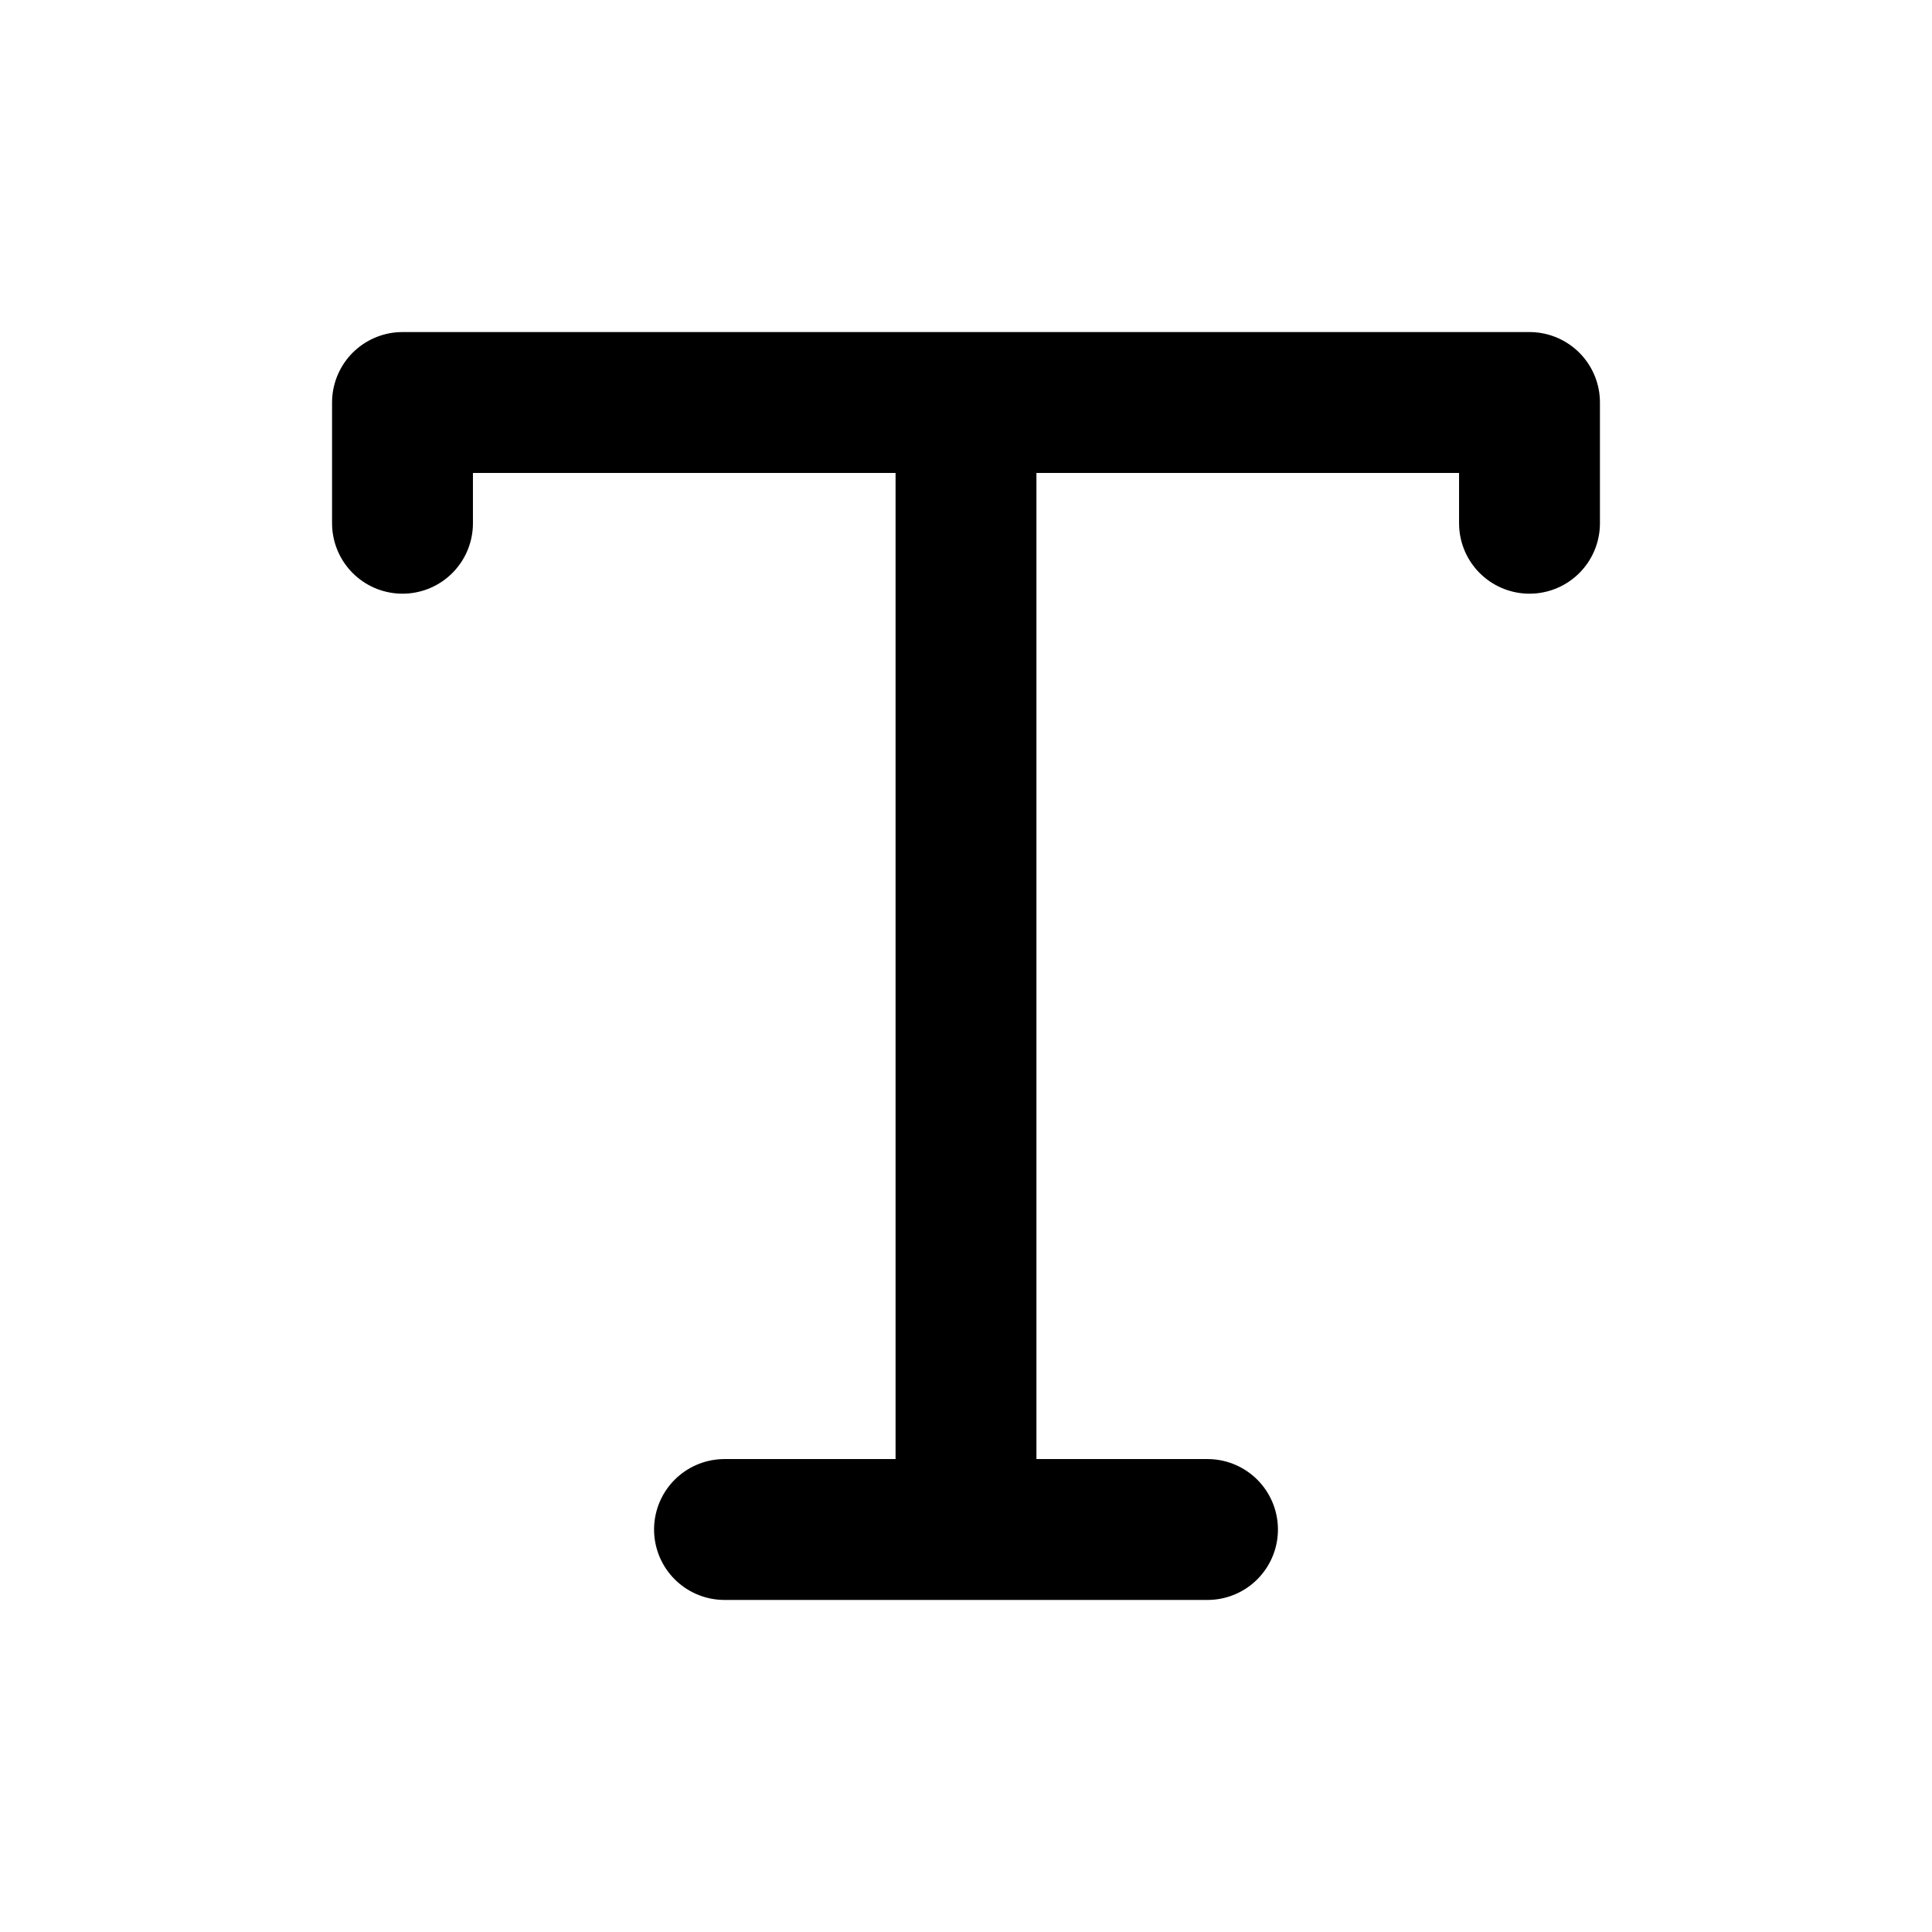
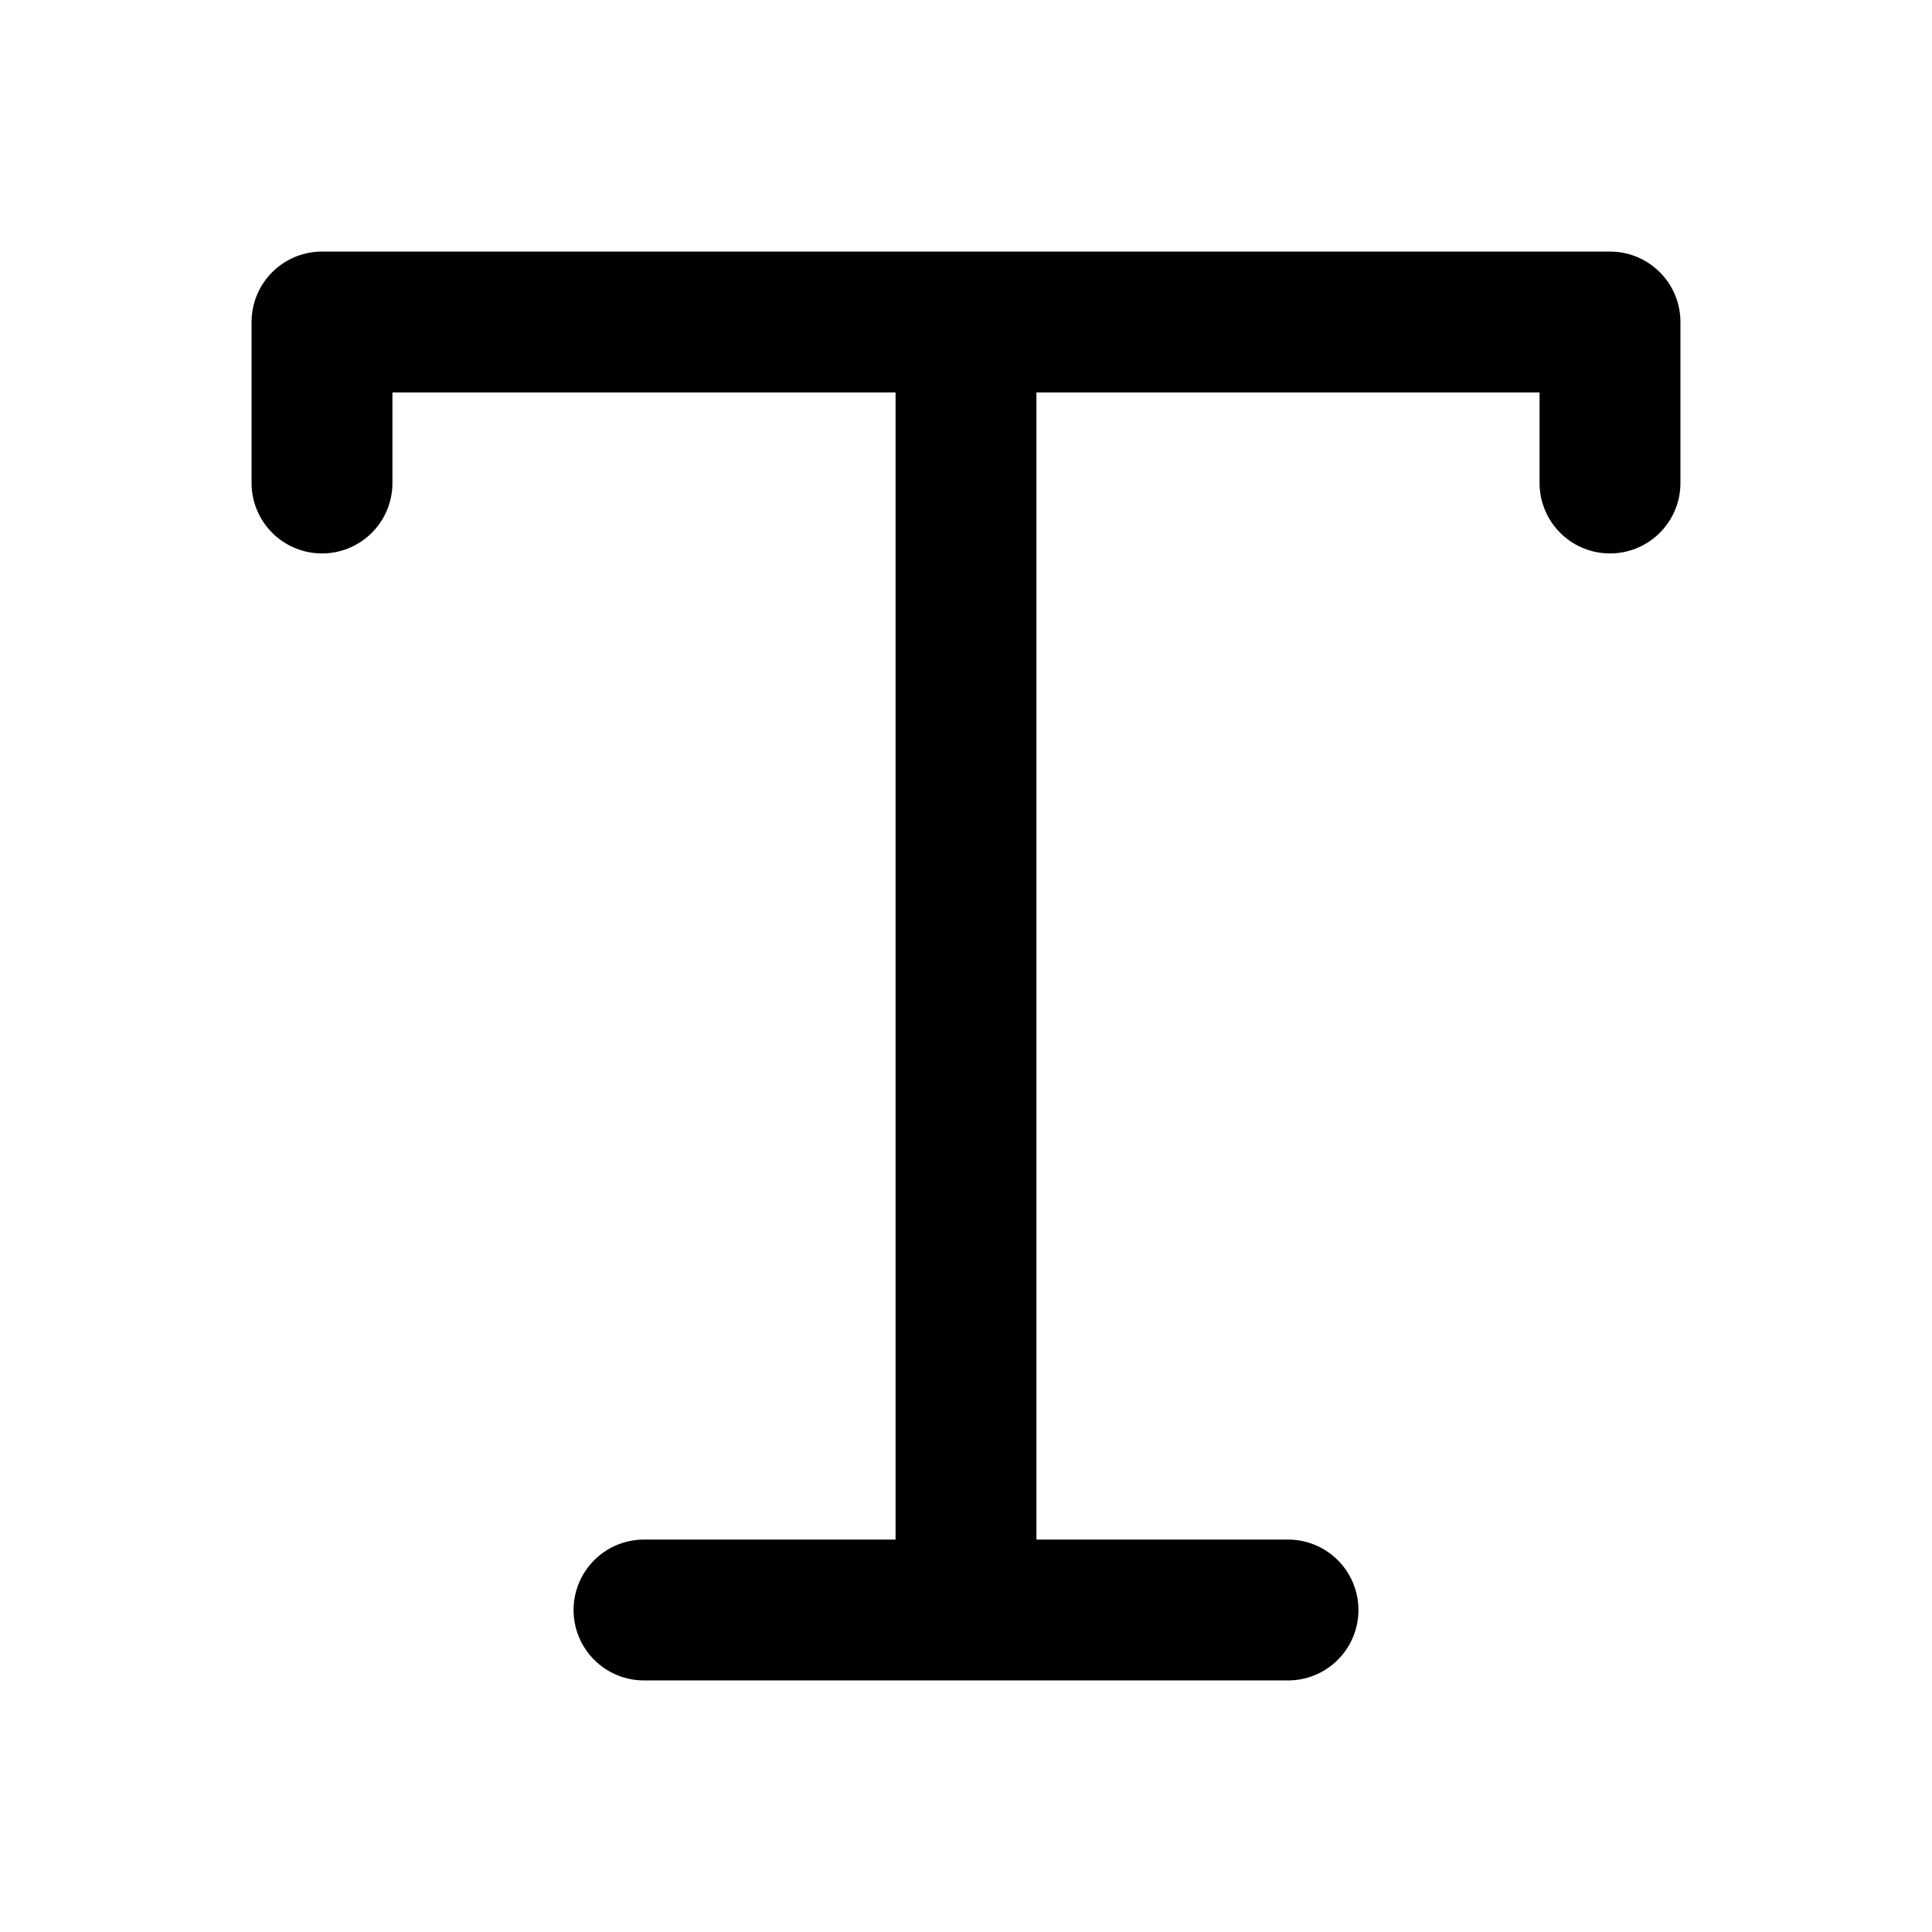
<svg xmlns="http://www.w3.org/2000/svg" width="24" height="24" viewBox="0 0 24 24" fill="none" stroke="currentColor" stroke-width="1.75" stroke-linecap="round" stroke-linejoin="round">
-   <path d="M5 6.5V5h14v1.5M12 5v14M9 19h6" />
+   <path d="M4 6V4h16v2M12 4v16M8 20h8" />
</svg>
